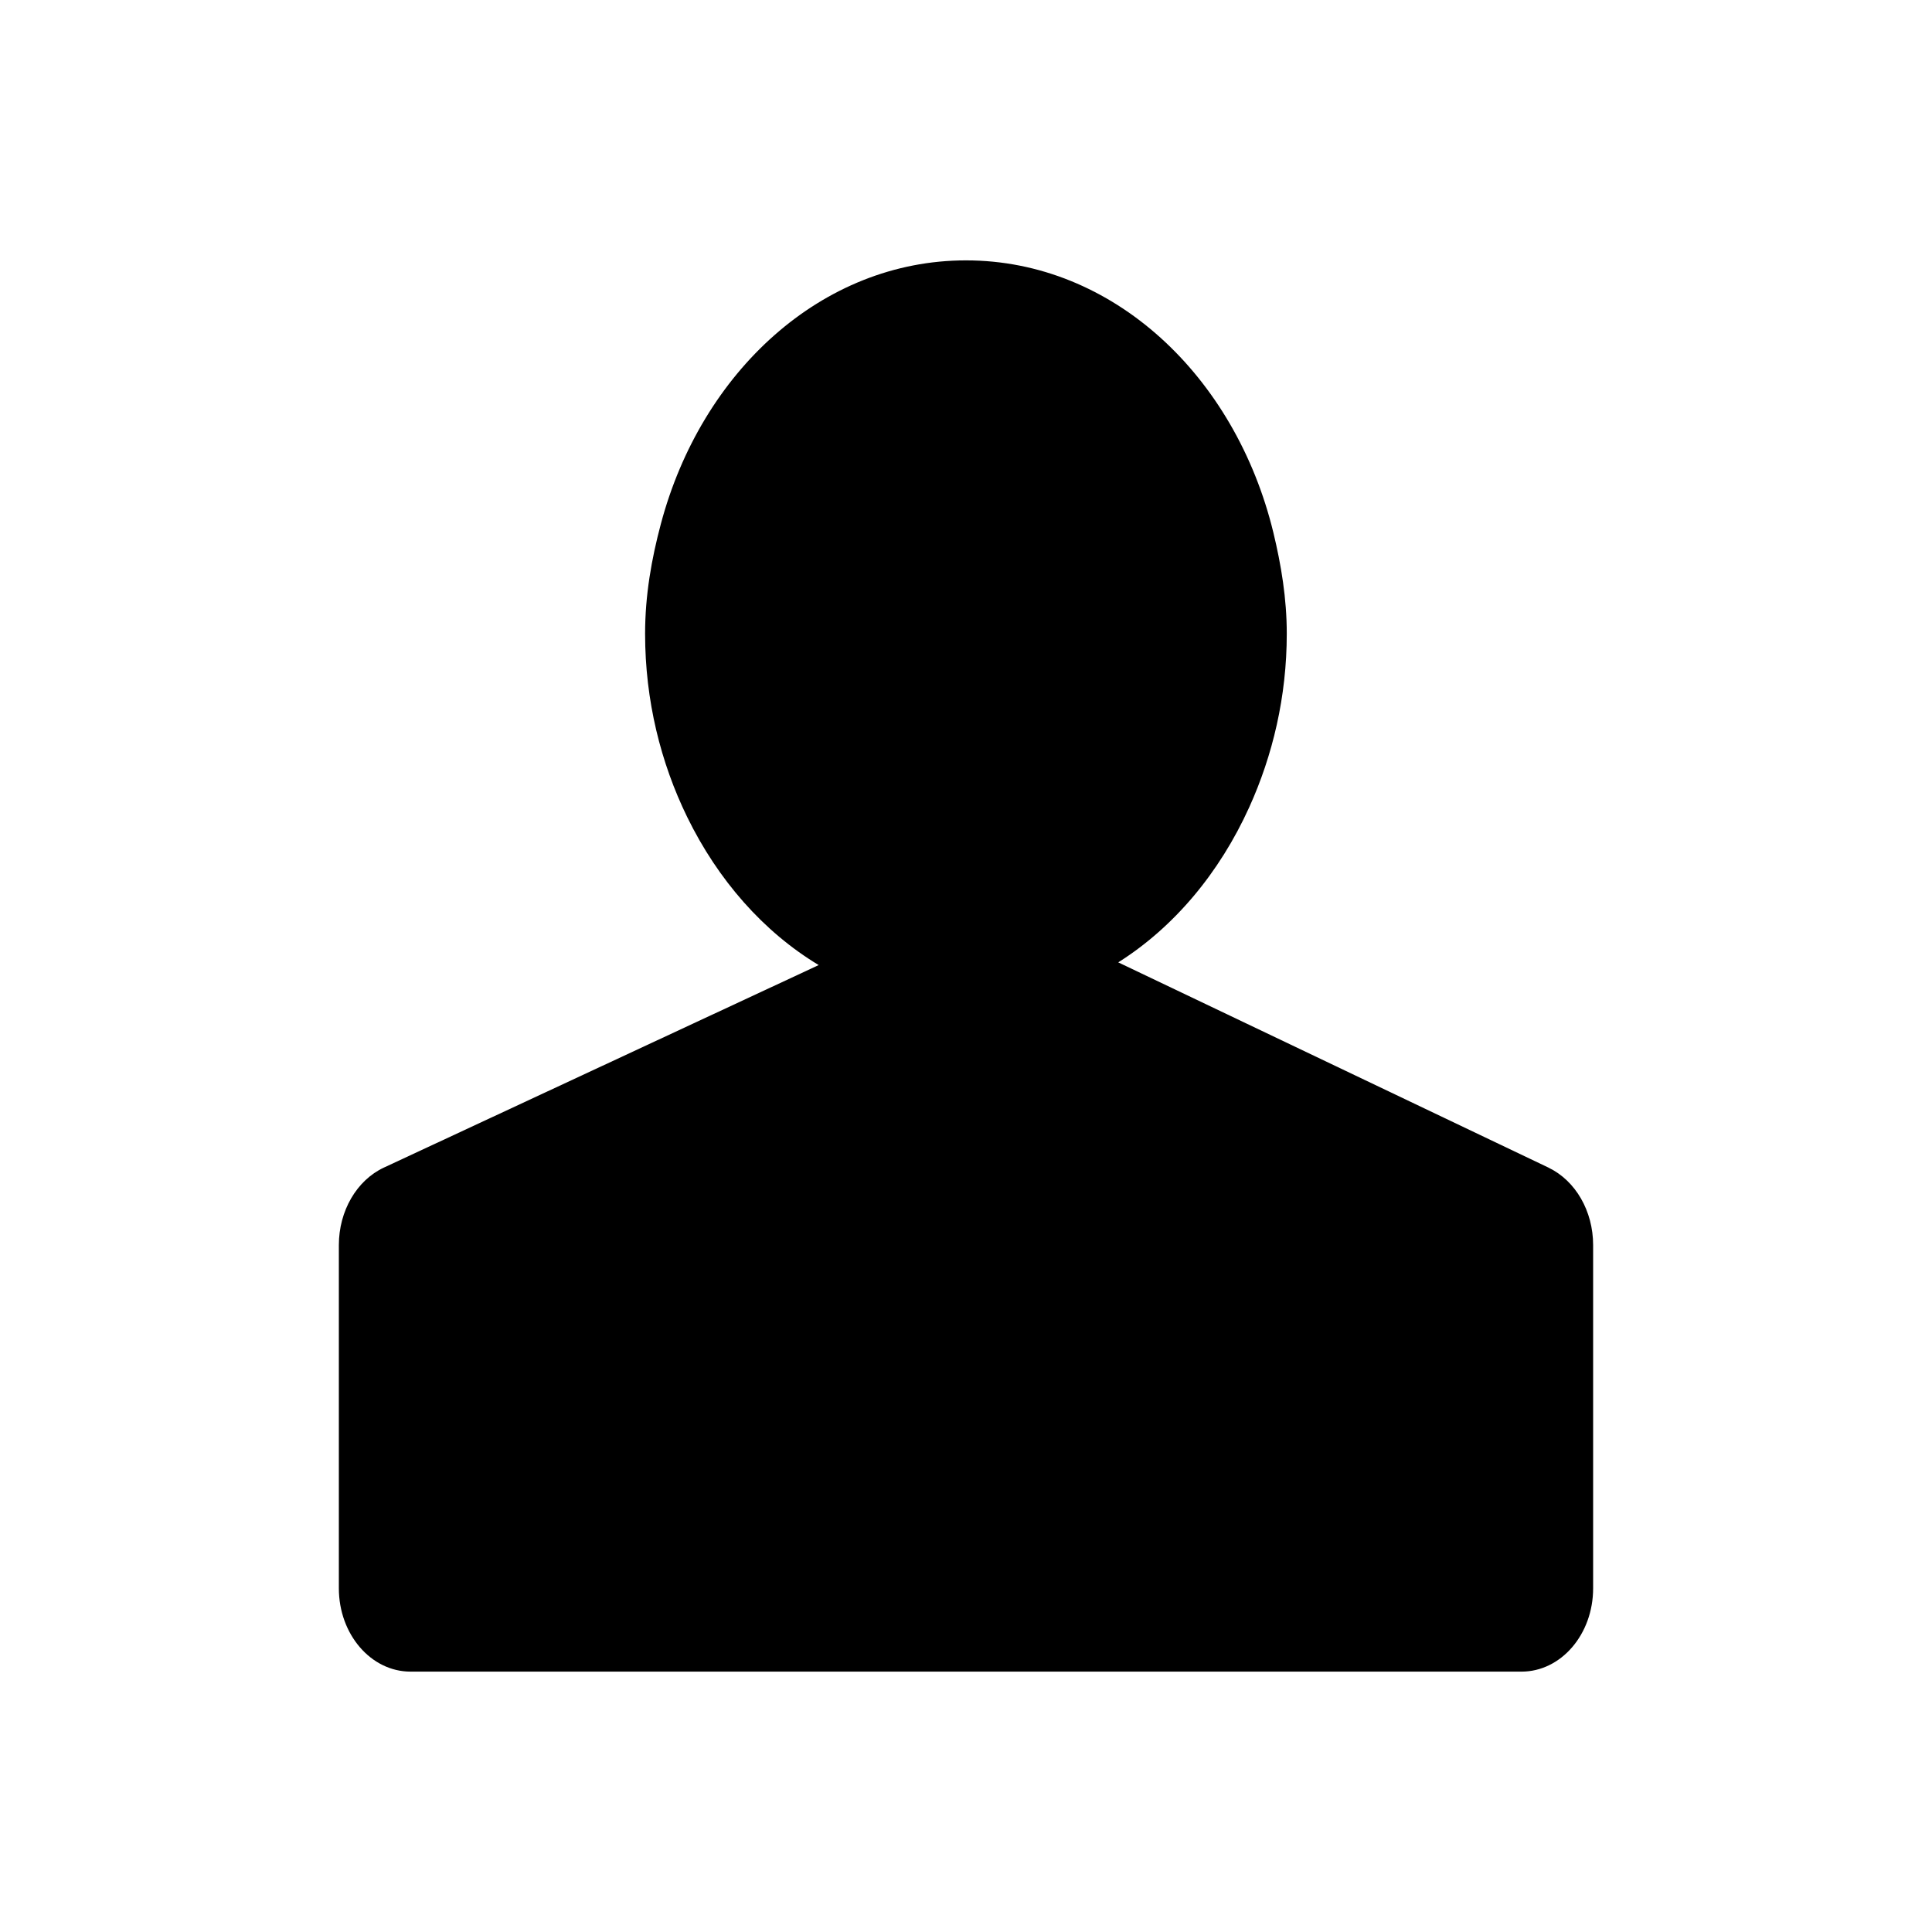
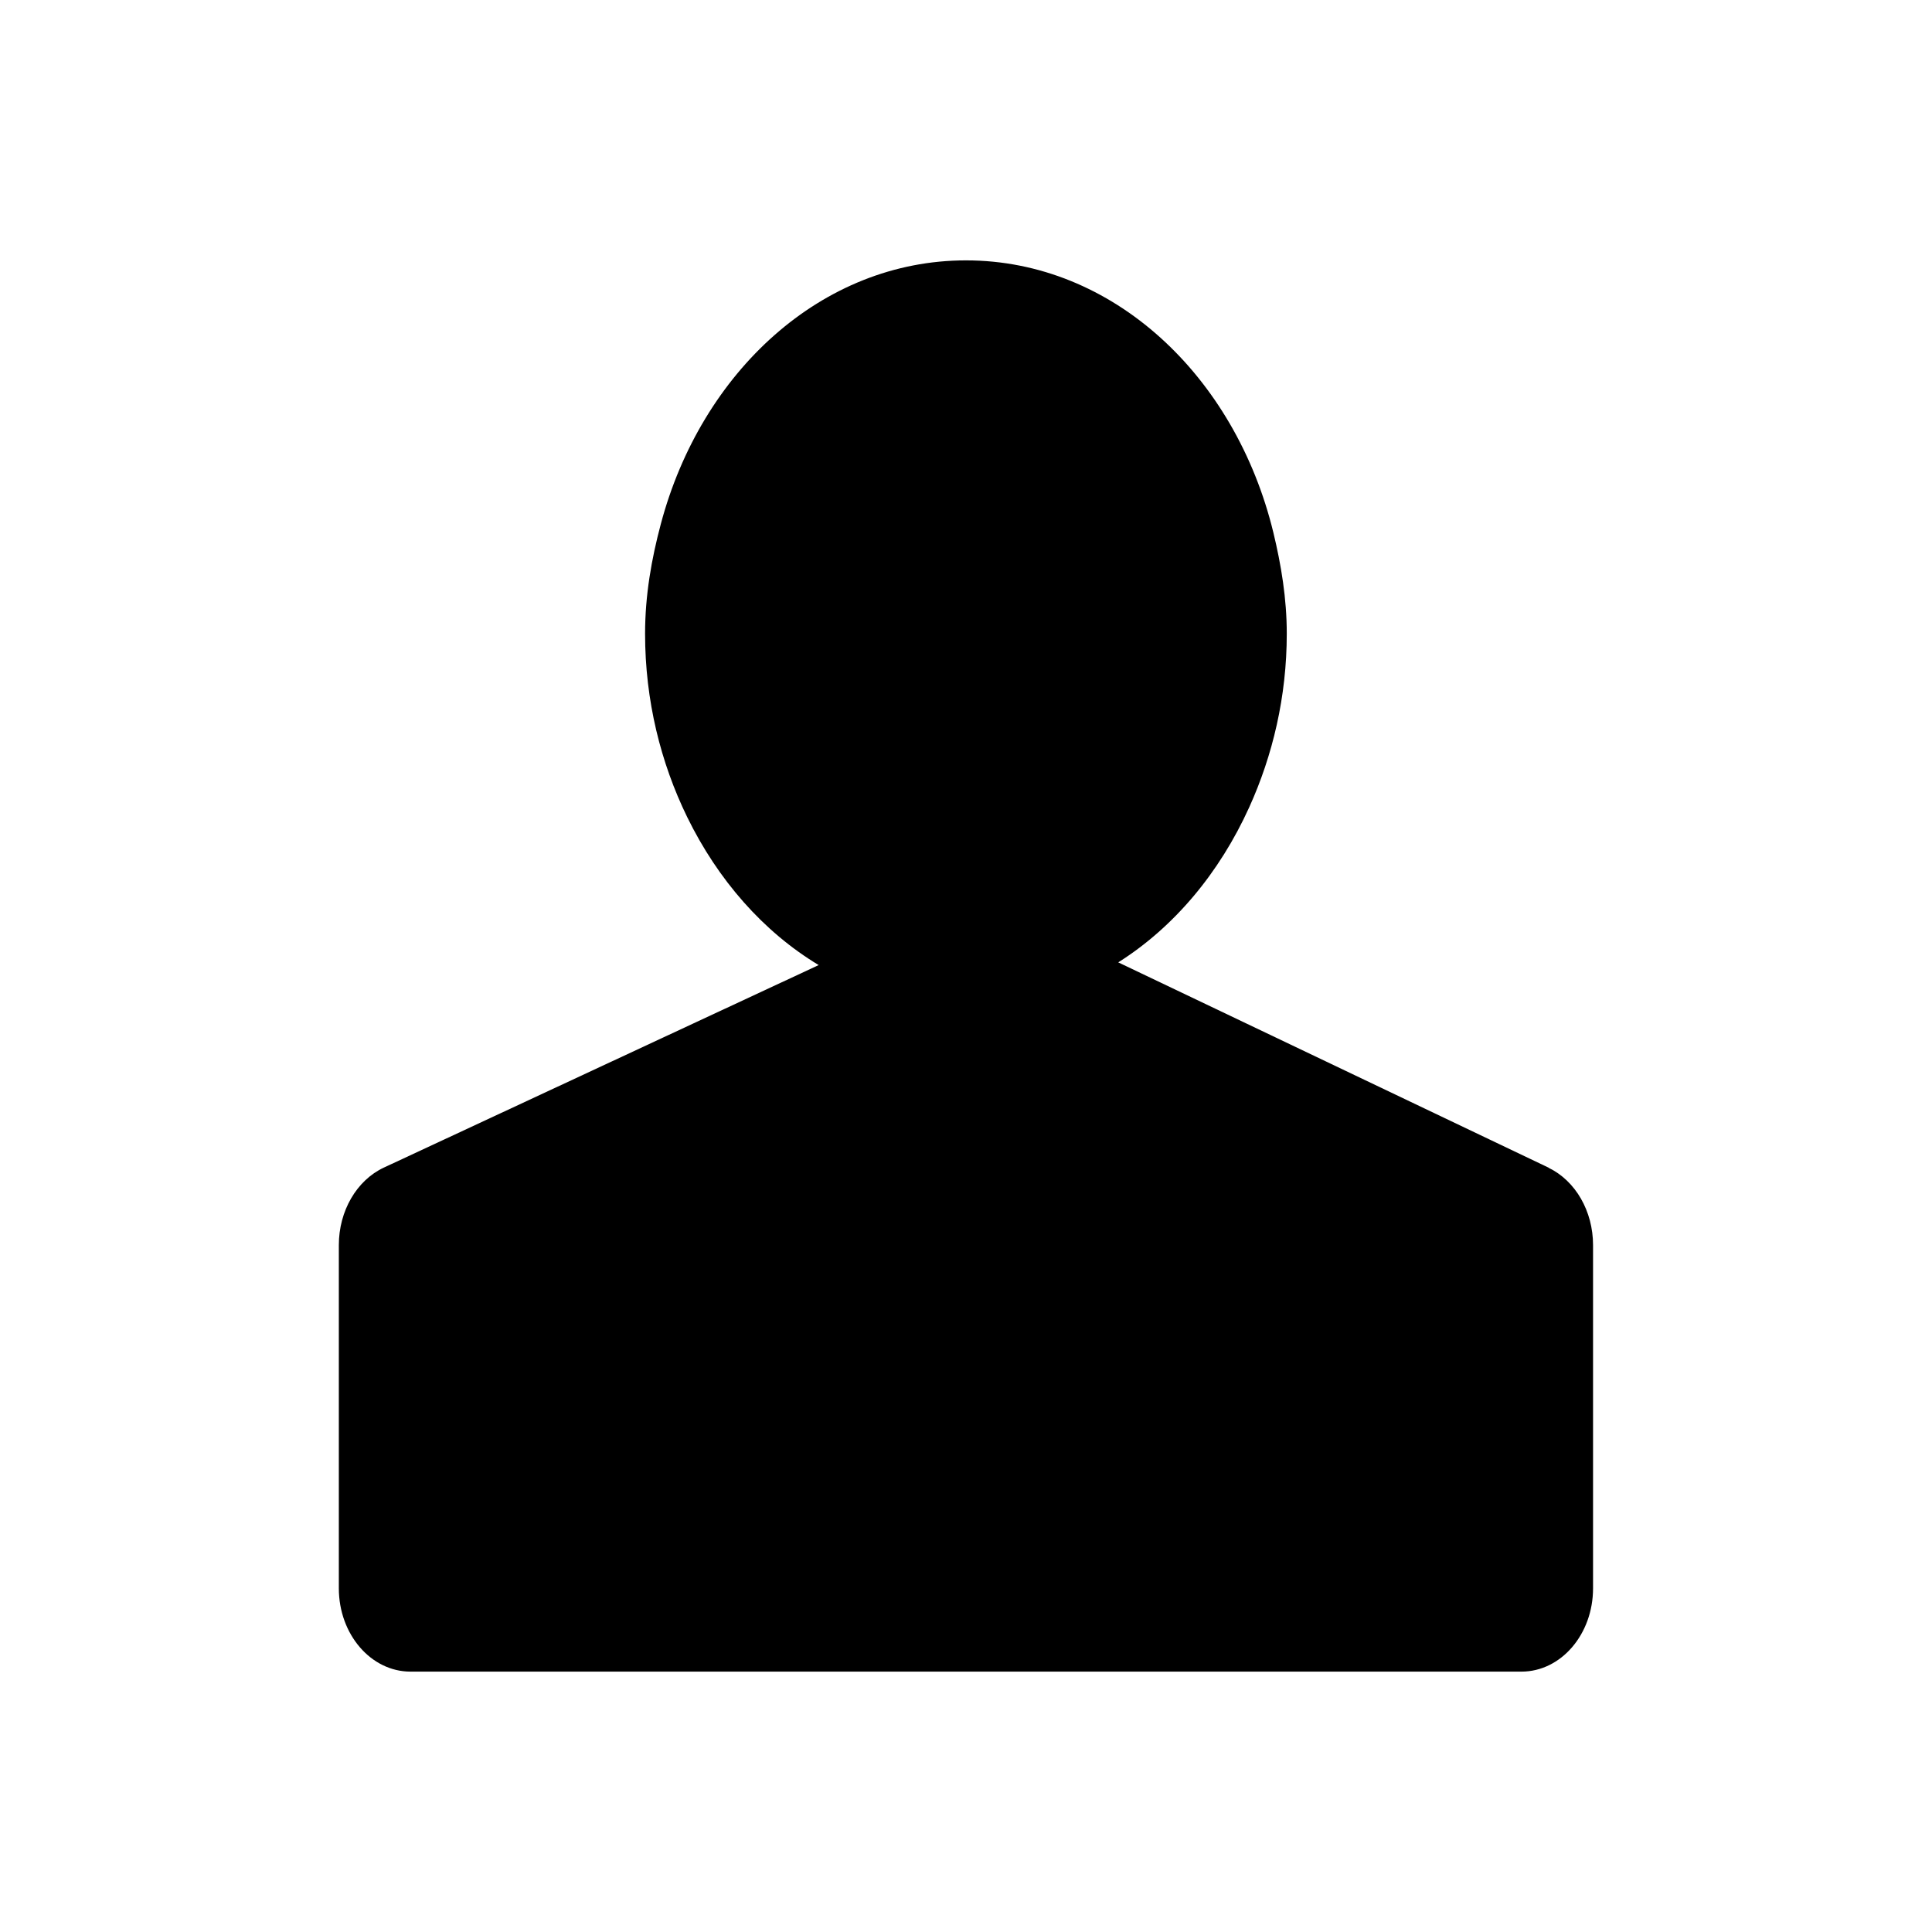
<svg xmlns="http://www.w3.org/2000/svg" width="100" height="100" viewBox="0 0 100 100">
-   <path d="M80.16 60.44L64.5 52.97l-6.62-3.158c2.89-1.822 5.24-4.634 6.777-8.022 1.22-2.69 1.946-5.734 1.946-8.99 0-1.827-.29-3.562-.694-5.236-1.97-8.11-8.307-14.087-15.91-14.087-7.46 0-13.7 5.763-15.794 13.645-.482 1.808-.815 3.688-.815 5.68 0 3.46.81 6.684 2.18 9.49 1.59 3.253 3.94 5.936 6.806 7.66l-6.342 2.954-16.168 7.53c-1.404.658-2.327 2.242-2.327 4.01V82.21c0 2.38 1.66 4.313 3.71 4.313h57.503c2.048 0 3.708-1.93 3.708-4.312V64.447c0-1.763-.91-3.332-2.3-4.005z" />
+   <path d="M80.16 60.44L64.5 52.97l-6.62-3.158c2.89-1.822 5.24-4.634 6.777-8.022 1.22-2.69 1.946-5.734 1.946-8.99 0-1.827-.29-3.562-.694-5.236-1.97-8.11-8.31-14.087-15.91-14.087-7.46 0-13.7 5.763-15.795 13.645-.482 1.808-.815 3.688-.815 5.68 0 3.46.81 6.684 2.18 9.49 1.59 3.253 3.94 5.936 6.806 7.66l-6.342 2.954-16.168 7.53c-1.404.658-2.327 2.242-2.327 4.01V82.21c0 2.38 1.66 4.313 3.71 4.313h57.5c2.048 0 3.708-1.93 3.708-4.312V64.45c0-1.763-.91-3.332-2.3-4.005z" />
</svg>
